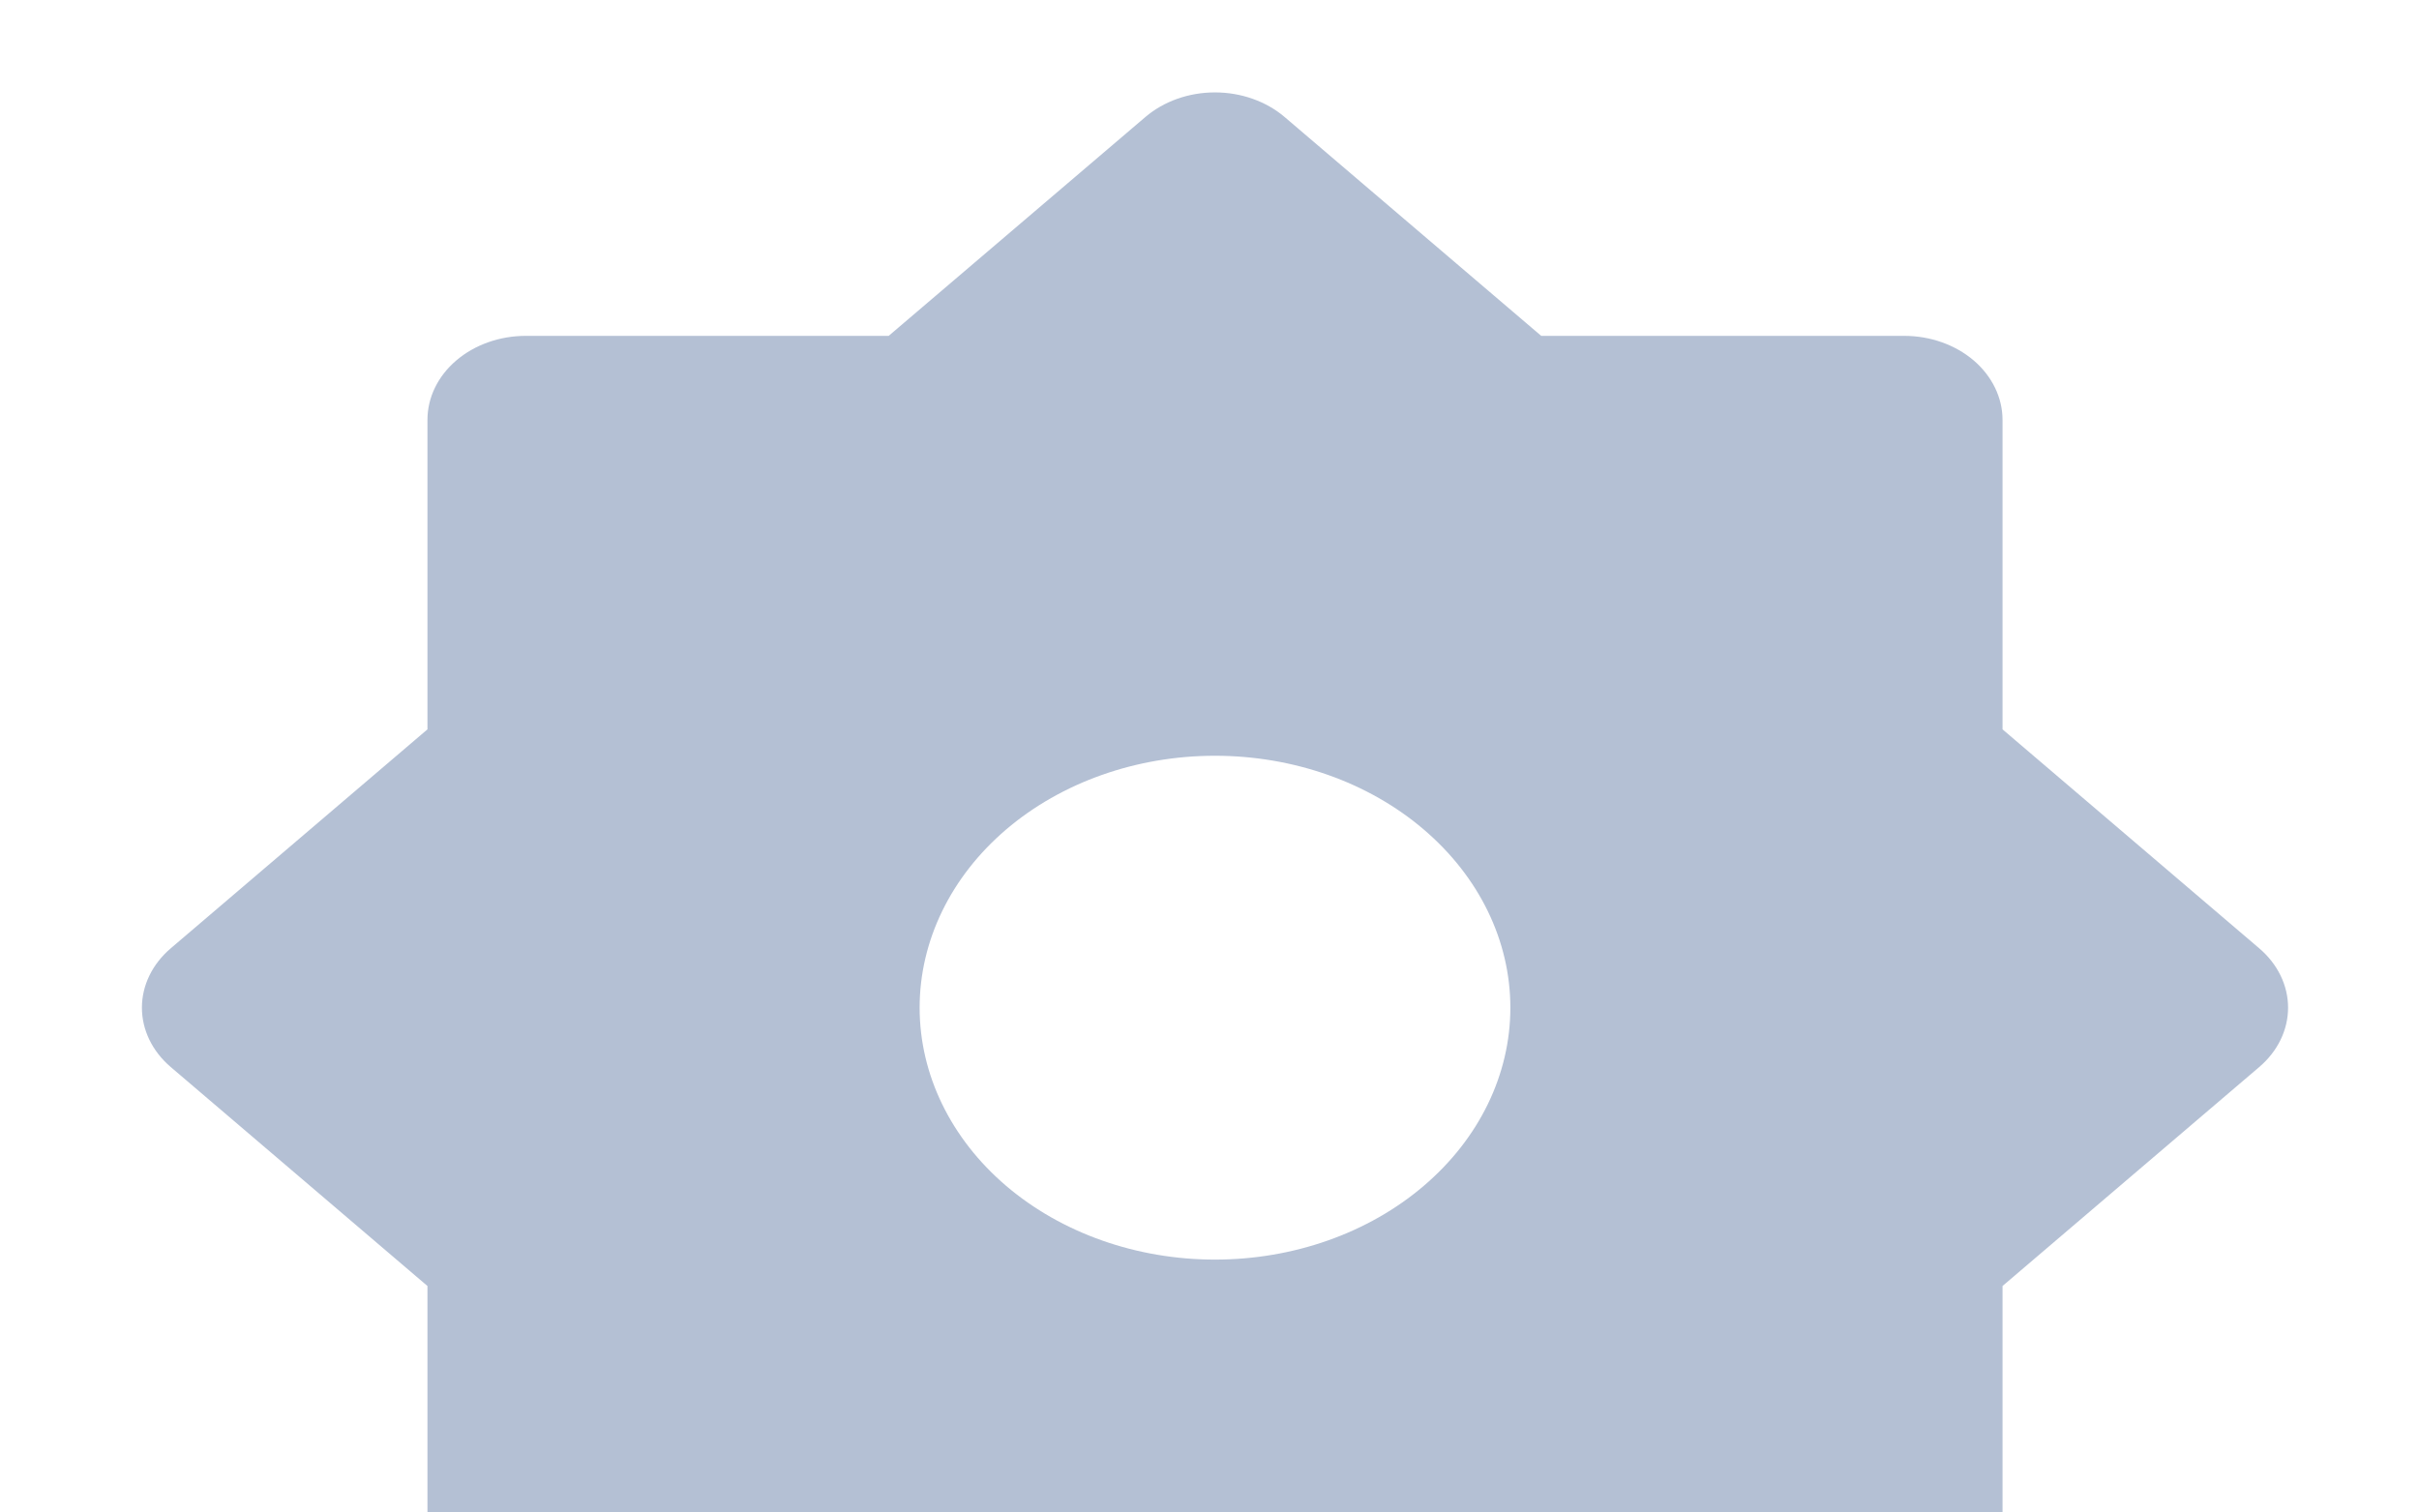
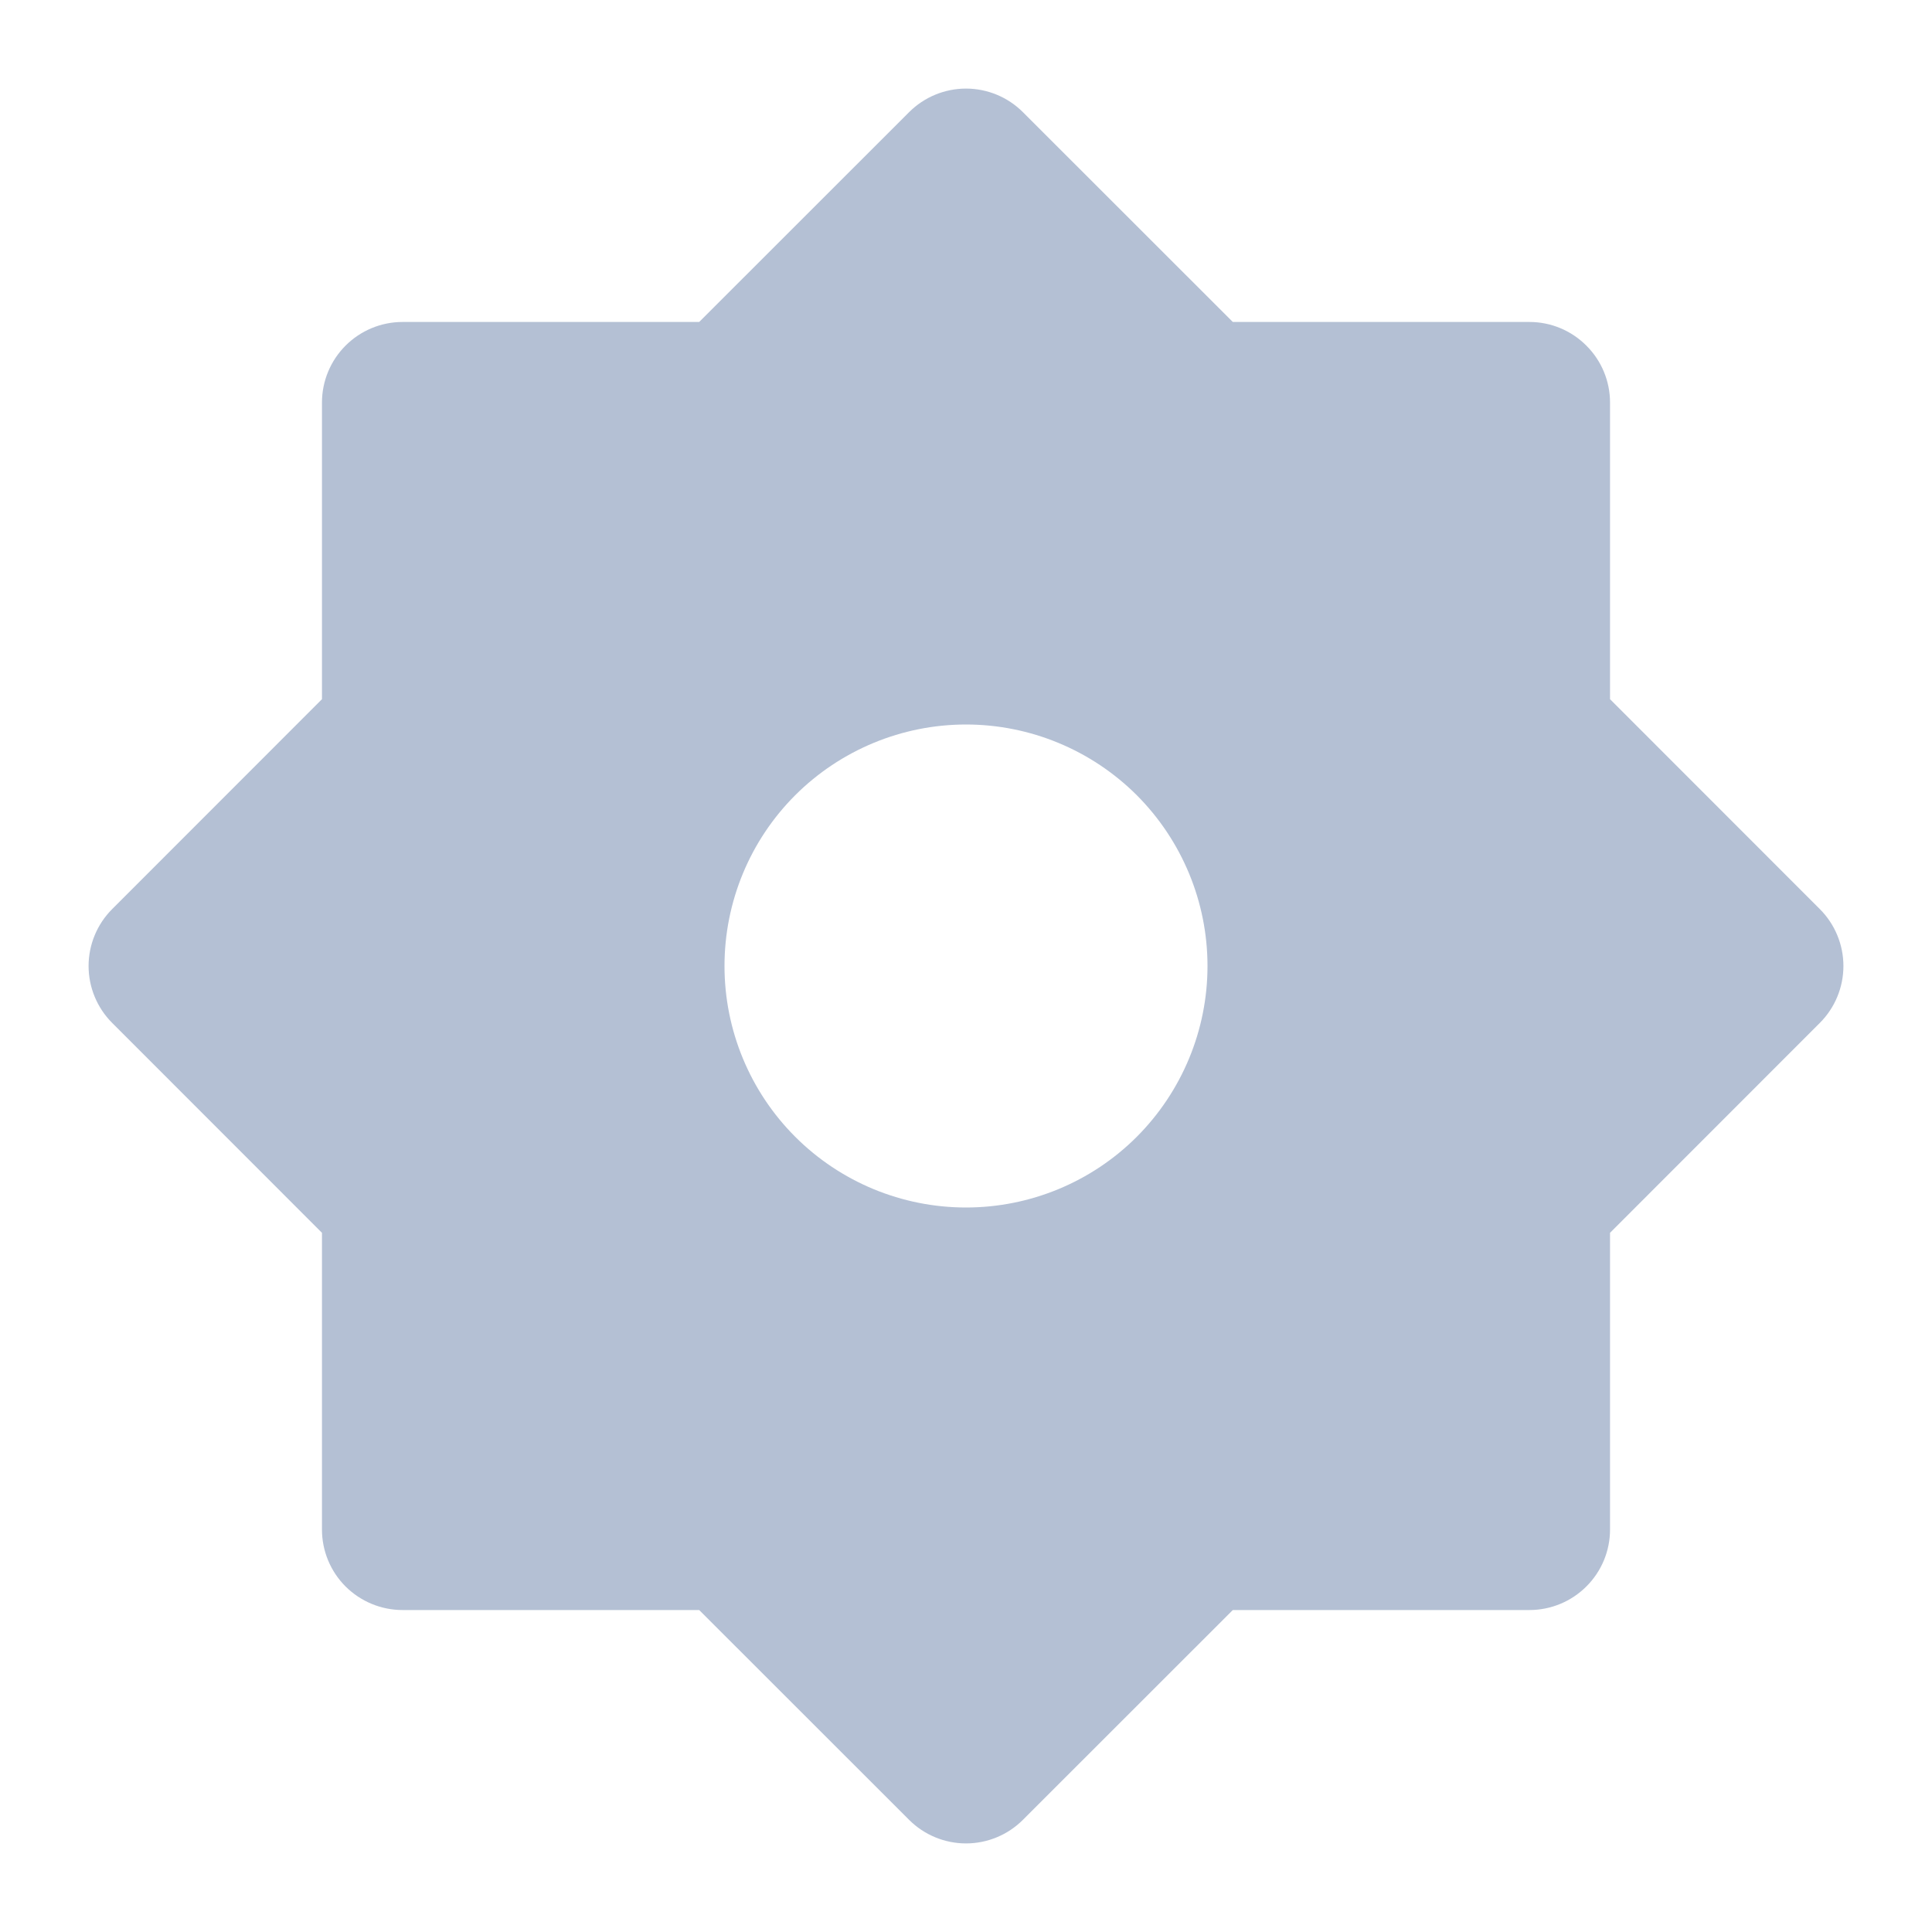
- <svg xmlns="http://www.w3.org/2000/svg" width="24" height="15" viewBox="0 0 24 15" fill="none">
-   <path d="M8.817 3.333L11.364 1.161C11.547 1.005 11.795 0.917 12.054 0.917C12.313 0.917 12.562 1.005 12.745 1.161L15.291 3.333H18.892C19.151 3.333 19.399 3.421 19.582 3.577C19.765 3.734 19.868 3.946 19.868 4.167V7.238L22.415 9.411C22.598 9.567 22.701 9.779 22.701 10C22.701 10.221 22.598 10.433 22.415 10.589L19.868 12.762V15.833C19.868 16.054 19.765 16.266 19.582 16.423C19.399 16.579 19.151 16.667 18.892 16.667H15.291L12.745 18.839C12.562 18.995 12.313 19.083 12.054 19.083C11.795 19.083 11.547 18.995 11.364 18.839L8.817 16.667H5.217C4.958 16.667 4.71 16.579 4.527 16.423C4.343 16.266 4.241 16.054 4.241 15.833V12.762L1.694 10.589C1.511 10.433 1.408 10.221 1.408 10C1.408 9.779 1.511 9.567 1.694 9.411L4.241 7.238V4.167C4.241 3.946 4.343 3.734 4.527 3.577C4.71 3.421 4.958 3.333 5.217 3.333H8.817ZM12.054 12.5C12.832 12.5 13.577 12.237 14.126 11.768C14.676 11.299 14.985 10.663 14.985 10C14.985 9.337 14.676 8.701 14.126 8.232C13.577 7.763 12.832 7.5 12.054 7.5C11.277 7.5 10.532 7.763 9.982 8.232C9.433 8.701 9.124 9.337 9.124 10C9.124 10.663 9.433 11.299 9.982 11.768C10.532 12.237 11.277 12.5 12.054 12.5Z" fill="#B4C0D4" />
+ <svg xmlns="http://www.w3.org/2000/svg" width="20" height="20" viewBox="0 0 20 20" fill="none">
+   <path d="M7.238 3.333L9.411 1.161C9.567 1.005 9.779 0.917 10 0.917C10.221 0.917 10.433 1.005 10.589 1.161L12.762 3.333H15.833C16.054 3.333 16.266 3.421 16.422 3.578C16.579 3.734 16.667 3.946 16.667 4.167V7.238L18.839 9.411C18.995 9.567 19.083 9.779 19.083 10C19.083 10.221 18.995 10.433 18.839 10.589L16.667 12.762V15.834C16.667 16.055 16.579 16.267 16.422 16.423C16.266 16.579 16.054 16.667 15.833 16.667H12.762L10.589 18.839C10.433 18.995 10.221 19.083 10 19.083C9.779 19.083 9.567 18.995 9.411 18.839L7.238 16.667H4.167C3.946 16.667 3.734 16.579 3.577 16.423C3.421 16.267 3.333 16.055 3.333 15.834V12.762L1.161 10.589C1.005 10.433 0.917 10.221 0.917 10C0.917 9.779 1.005 9.567 1.161 9.411L3.333 7.238V4.167C3.333 3.946 3.421 3.734 3.577 3.578C3.734 3.421 3.946 3.333 4.167 3.333H7.238ZM10 12.5C10.663 12.5 11.299 12.237 11.768 11.768C12.236 11.299 12.5 10.663 12.5 10C12.5 9.337 12.236 8.701 11.768 8.232C11.299 7.764 10.663 7.5 10 7.5C9.337 7.5 8.701 7.764 8.232 8.232C7.763 8.701 7.5 9.337 7.5 10C7.5 10.663 7.763 11.299 8.232 11.768C8.701 12.237 9.337 12.5 10 12.5Z" fill="#B4C0D4" />
</svg>
